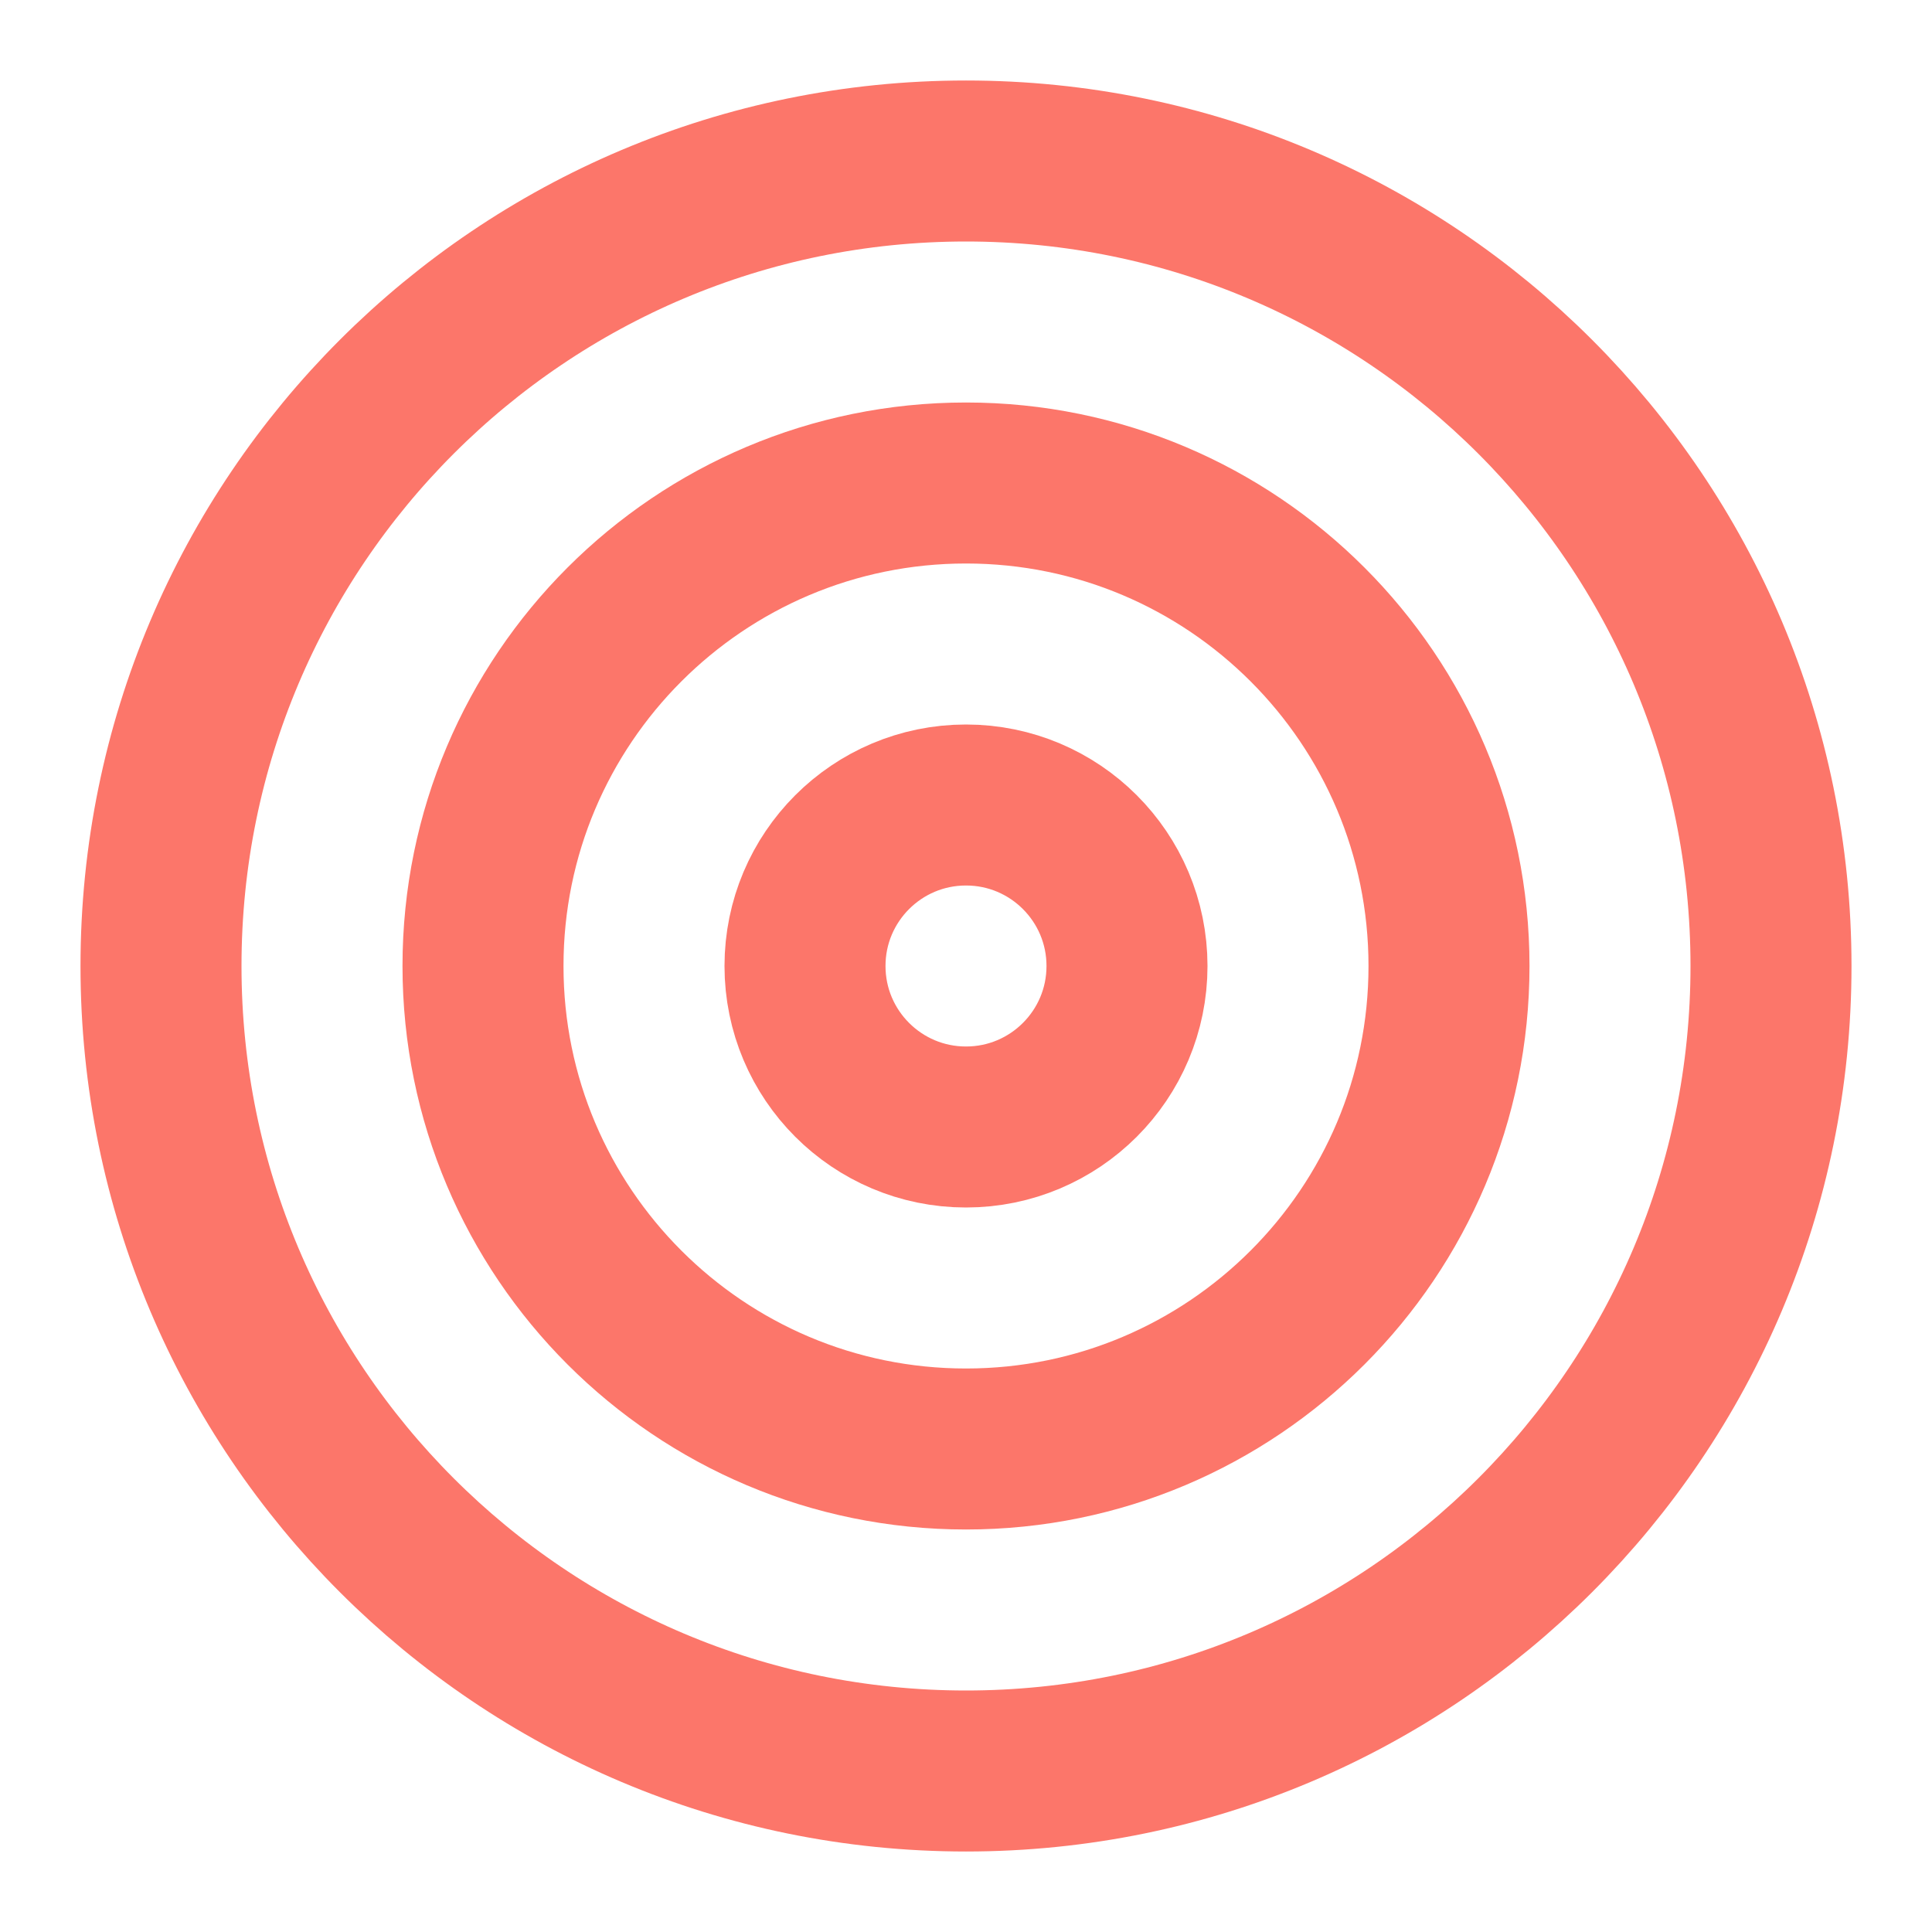
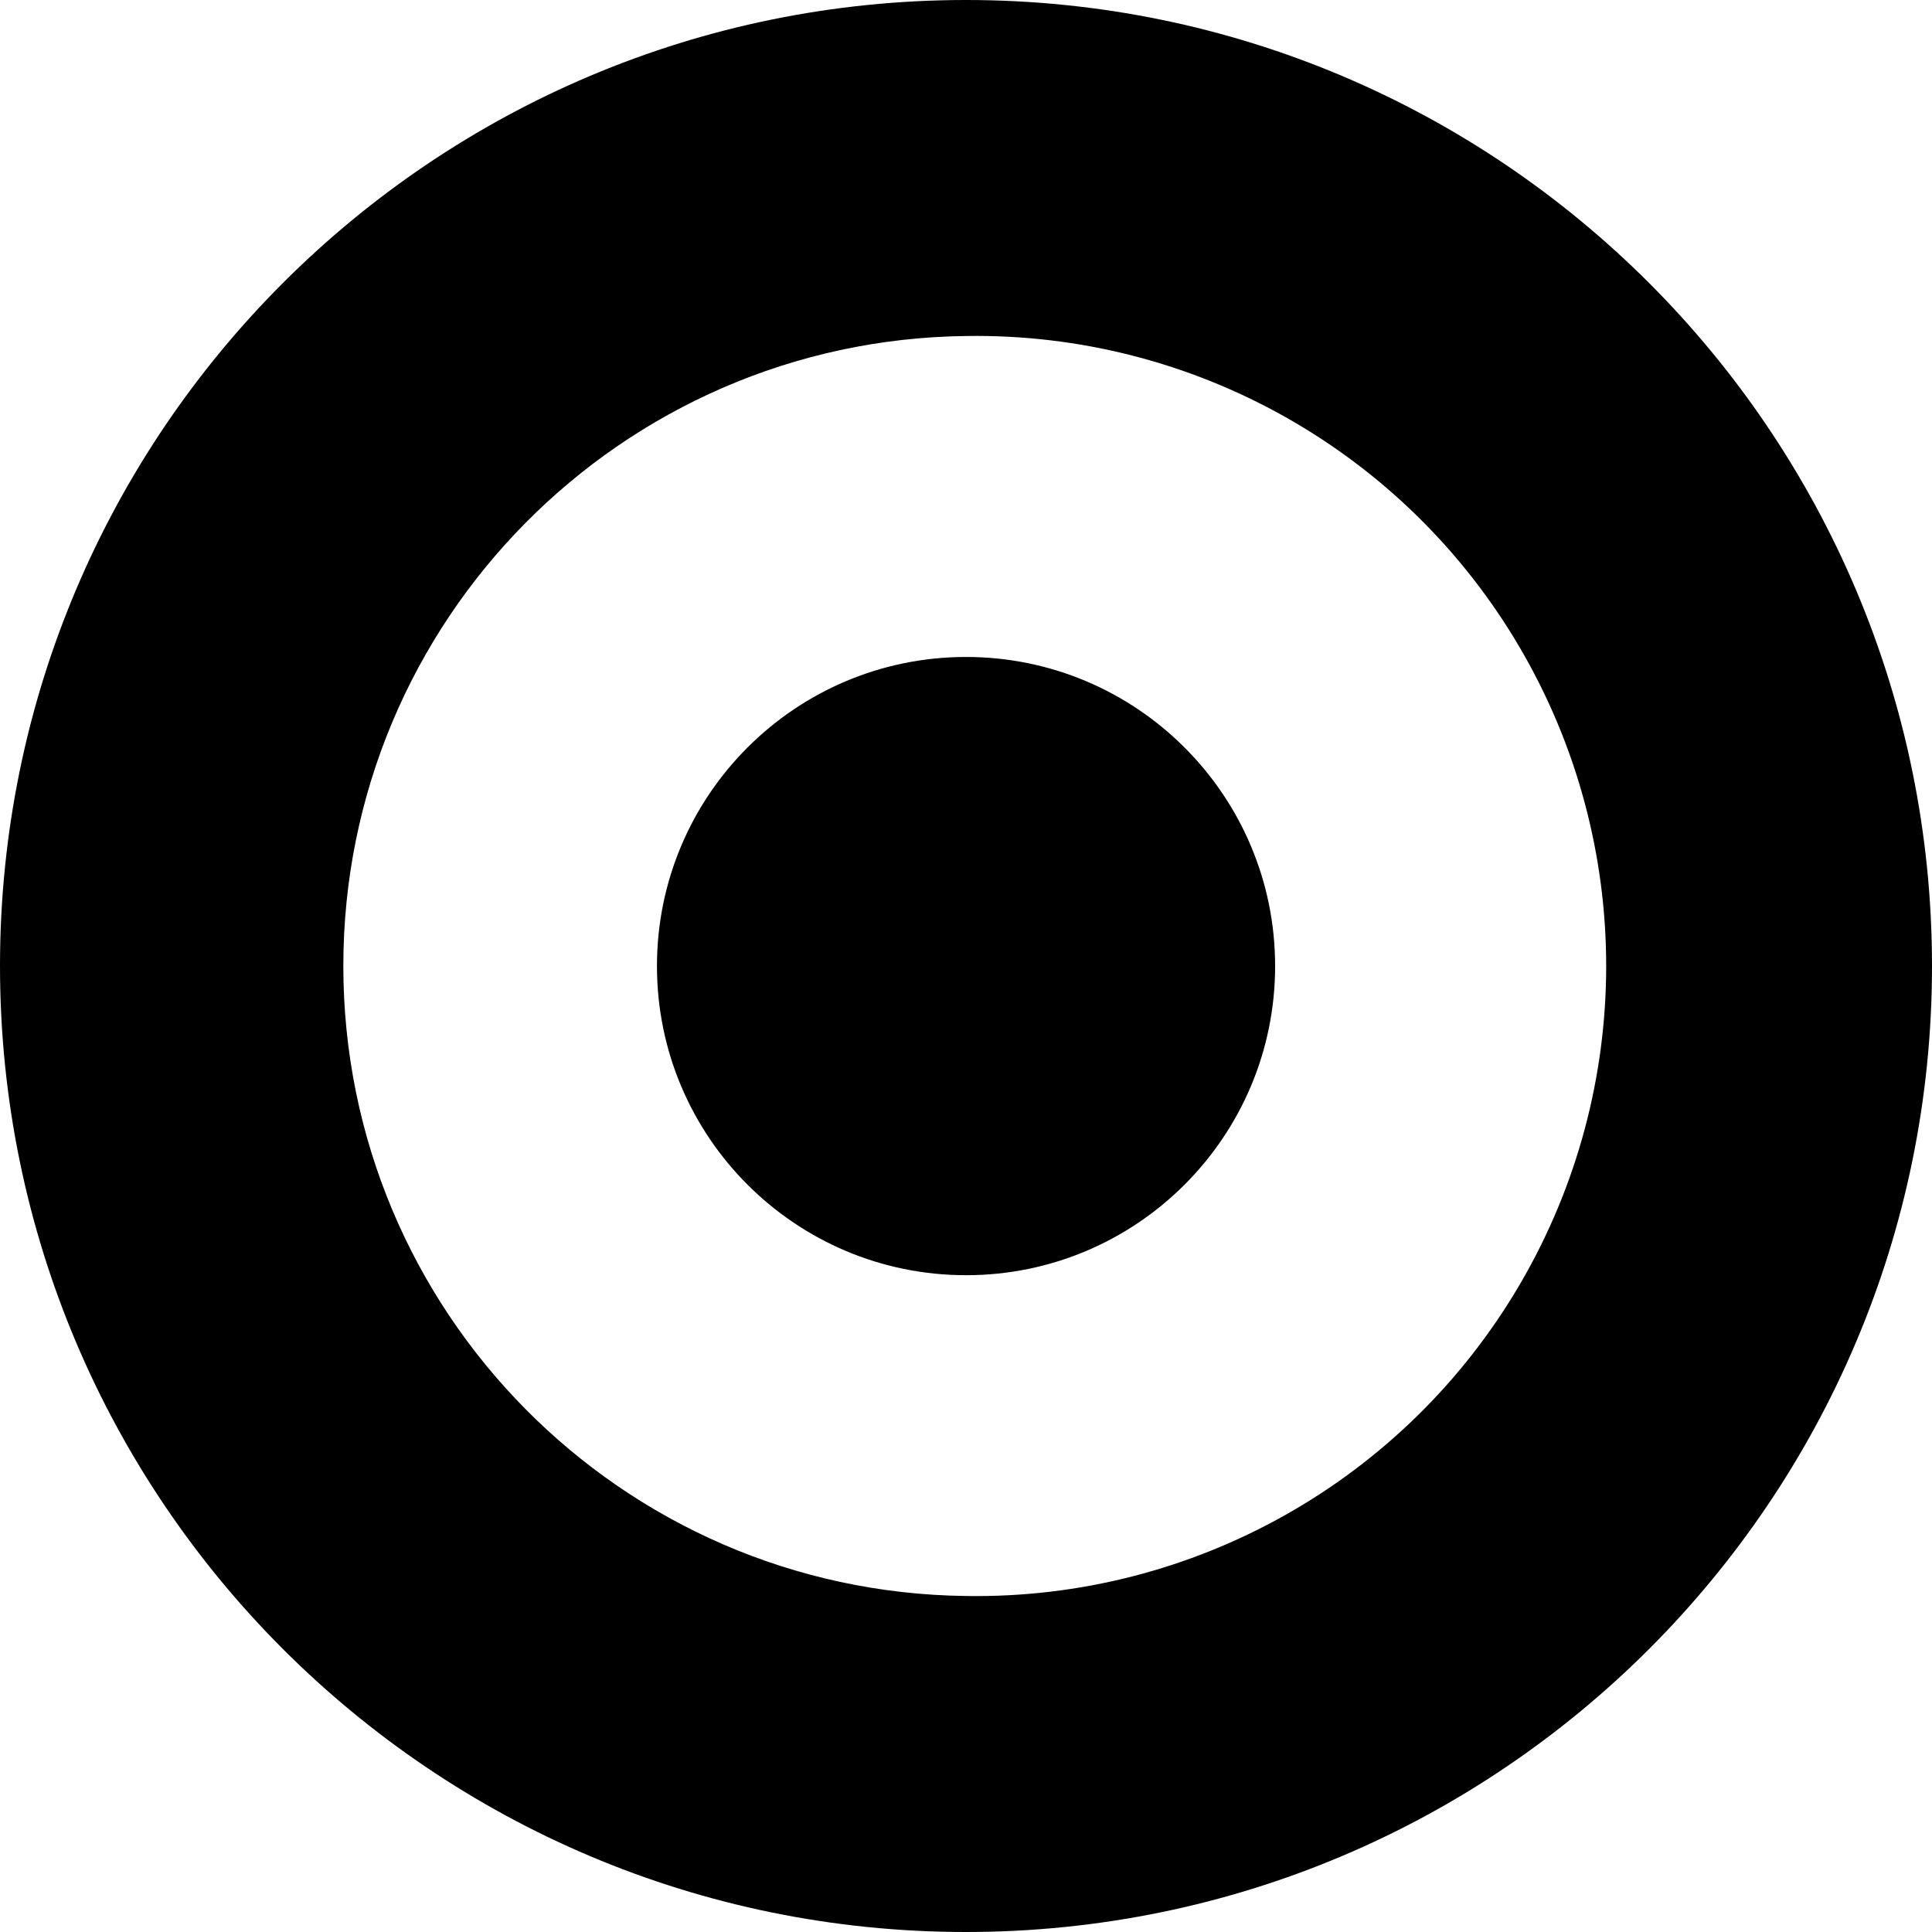
- <svg xmlns="http://www.w3.org/2000/svg" width="24" height="24" viewBox="0 0 24 24" fill="none" stroke="#FC766A" stroke-width="2" stroke-linecap="round" stroke-linejoin="round">
-   <circle cx="12" cy="12" r="10" />
-   <circle cx="12" cy="12" r="6" />
-   <circle cx="12" cy="12" r="2" />
+ <svg xmlns="http://www.w3.org/2000/svg" role="img" viewBox="0 0 24 24">
+   <path d="M12.001 0C18.627 0 24 5.373 24 12.001 24 18.627 18.627 24 11.999 24 5.373 24 0 18.627 0 11.999 0 5.373 5.373 0 12.001 0zm0 19.826a7.827 7.827 0 10-.001-15.652C7.713 4.225 4.265 7.714 4.265 12c0 4.286 3.448 7.775 7.734 7.826h.001zm0-3.985a3.84 3.84 0 110-7.68c2.12.001 3.839 1.72 3.839 3.84s-1.719 3.84-3.839 3.84z" />
</svg>
